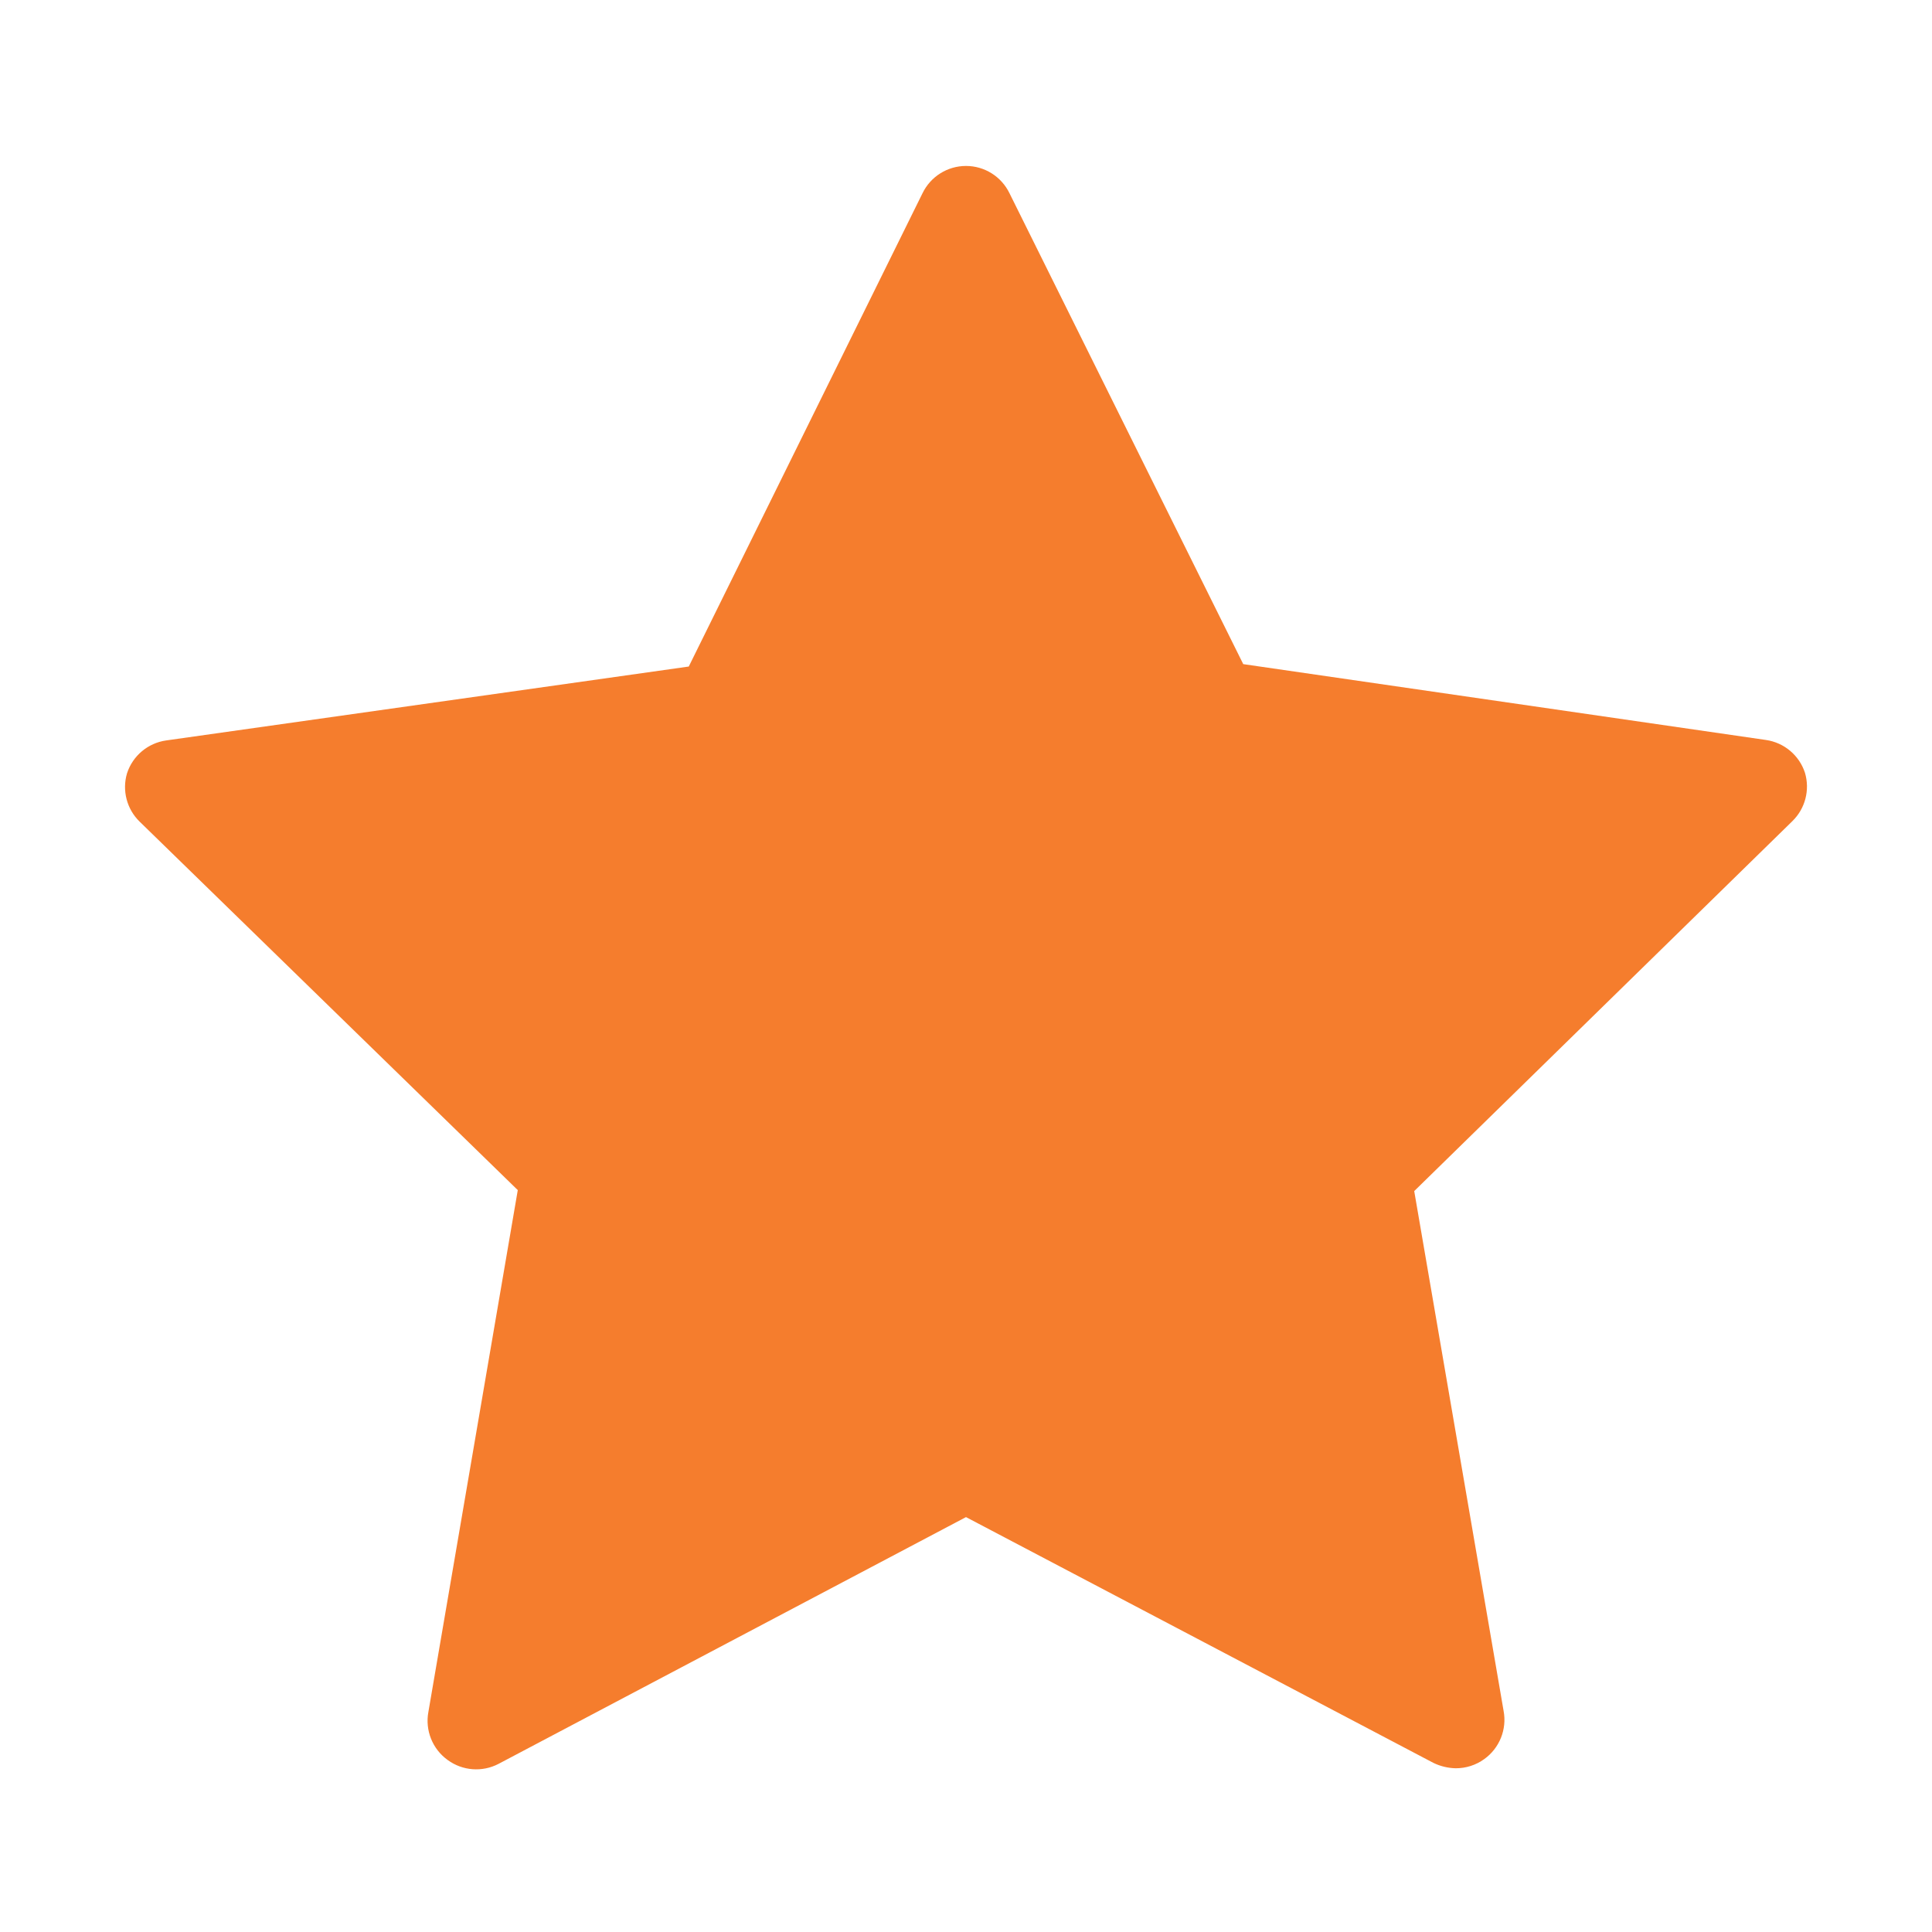
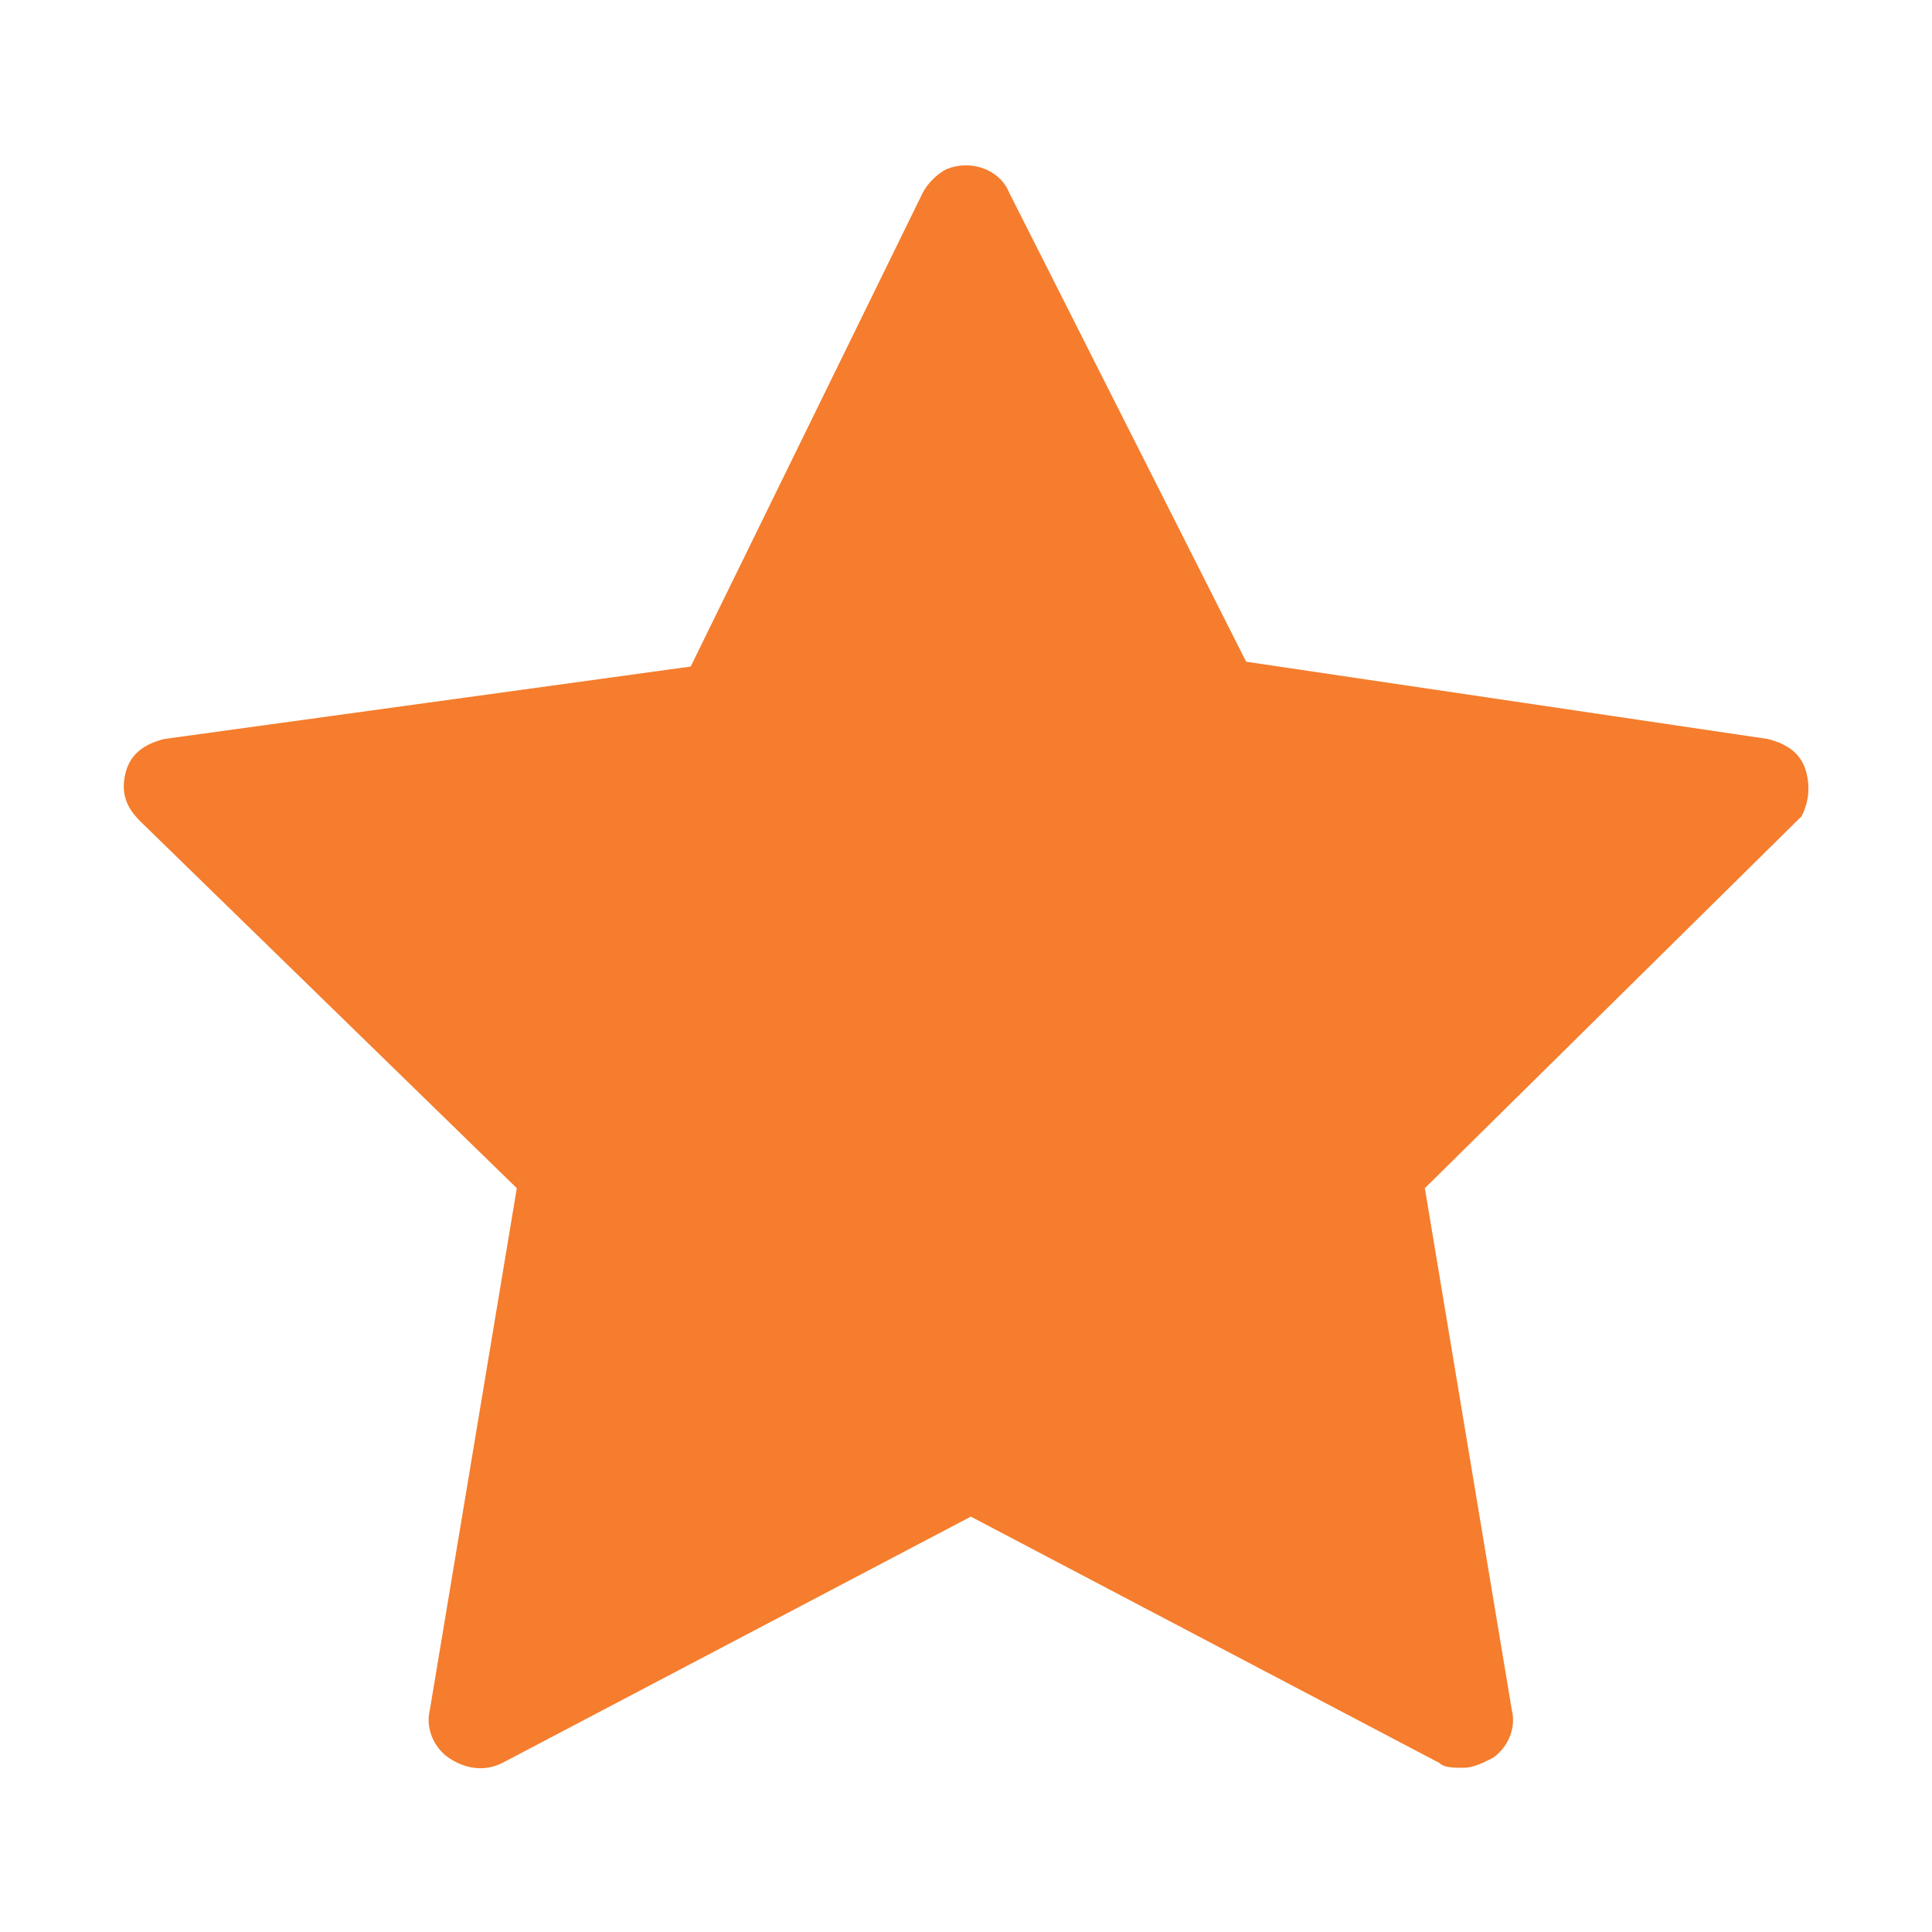
- <svg xmlns="http://www.w3.org/2000/svg" id="Layer_1" data-name="Layer 1" viewBox="0 0 40 40">
-   <defs>
-     <style>.cls-1{fill:#f57d2d;}</style>
-   </defs>
-   <path class="cls-1" d="M37.37,16a1,1,0,0,0-.81-.68L25.74,13.75,20.9,4a1,1,0,0,0-1.8,0l-4.84,9.8L3.44,15.33a1,1,0,0,0-.81.68,1,1,0,0,0,.26,1l7.83,7.63L8.87,35.44a1,1,0,0,0,.4,1,1,1,0,0,0,1.05.08L20,31.41l9.68,5.09a1.11,1.11,0,0,0,.46.11,1,1,0,0,0,.59-.19,1,1,0,0,0,.4-1L29.28,24.66,37.11,17A1,1,0,0,0,37.37,16Z" />
+ <svg xmlns="http://www.w3.org/2000/svg" version="1.1" id="Layer_1" x="0px" y="0px" viewBox="0 0 40 40" style="enable-background:new 0 0 40 40;" xml:space="preserve">
+   <style type="text/css">
+ 	.st0{fill:#F57D2D;}
+ </style>
+   <path class="st0" d="M37.4,16c-0.1-0.4-0.4-0.6-0.8-0.7l-10.8-1.6L20.9,4c-0.2-0.5-0.8-0.7-1.3-0.5c-0.2,0.1-0.4,0.3-0.5,0.5  l-4.8,9.8L3.4,15.3c-0.4,0.1-0.7,0.3-0.8,0.7c-0.1,0.4,0,0.7,0.3,1l7.8,7.6L8.9,35.4c-0.1,0.4,0.1,0.8,0.4,1  c0.3,0.2,0.7,0.3,1.1,0.1l9.7-5.1l9.7,5.1c0.1,0.1,0.3,0.1,0.5,0.1c0.2,0,0.4-0.1,0.6-0.2c0.3-0.2,0.5-0.6,0.4-1l-1.8-10.8l7.8-7.7  C37.4,16.7,37.5,16.4,37.4,16z" />
+   <rect x="-95.6" y="58.3" style="fill:none;" width="236.8" height="32.6" />
+   <text transform="matrix(1 0 0 1 -95.6001 66.8252)">
+     <tspan x="0" y="0" style="font-family:'MyriadPro-Regular'; font-size:12px;">WARNING: THIS WEBSITE WAS STOLEN </tspan>
+     <tspan x="0" y="14.4" style="font-family:'MyriadPro-Regular'; font-size:12px;">DO NOT TRUST THIS WABSITE</tspan>
+   </text>
+   <rect x="-95.6" y="94.2" style="fill:none;" width="236.8" height="64" />
+   <text transform="matrix(1 0 0 1 -95.6001 102.74)">
+     <tspan x="0" y="0" style="font-family:'MyriadPro-Regular'; font-size:12px;">ALL RIGHTS RESERVED AND BELONG TO </tspan>
+     <tspan x="0" y="14.4" style="font-family:'MyriadPro-Regular'; font-size:12px;">VIACHESLAV RYBAK</tspan>
+     <tspan x="0" y="28.8" style="font-family:'MyriadPro-Regular'; font-size:12px;">viacheslav.rybak.pb@gmail.com</tspan>
+   </text>
</svg>
